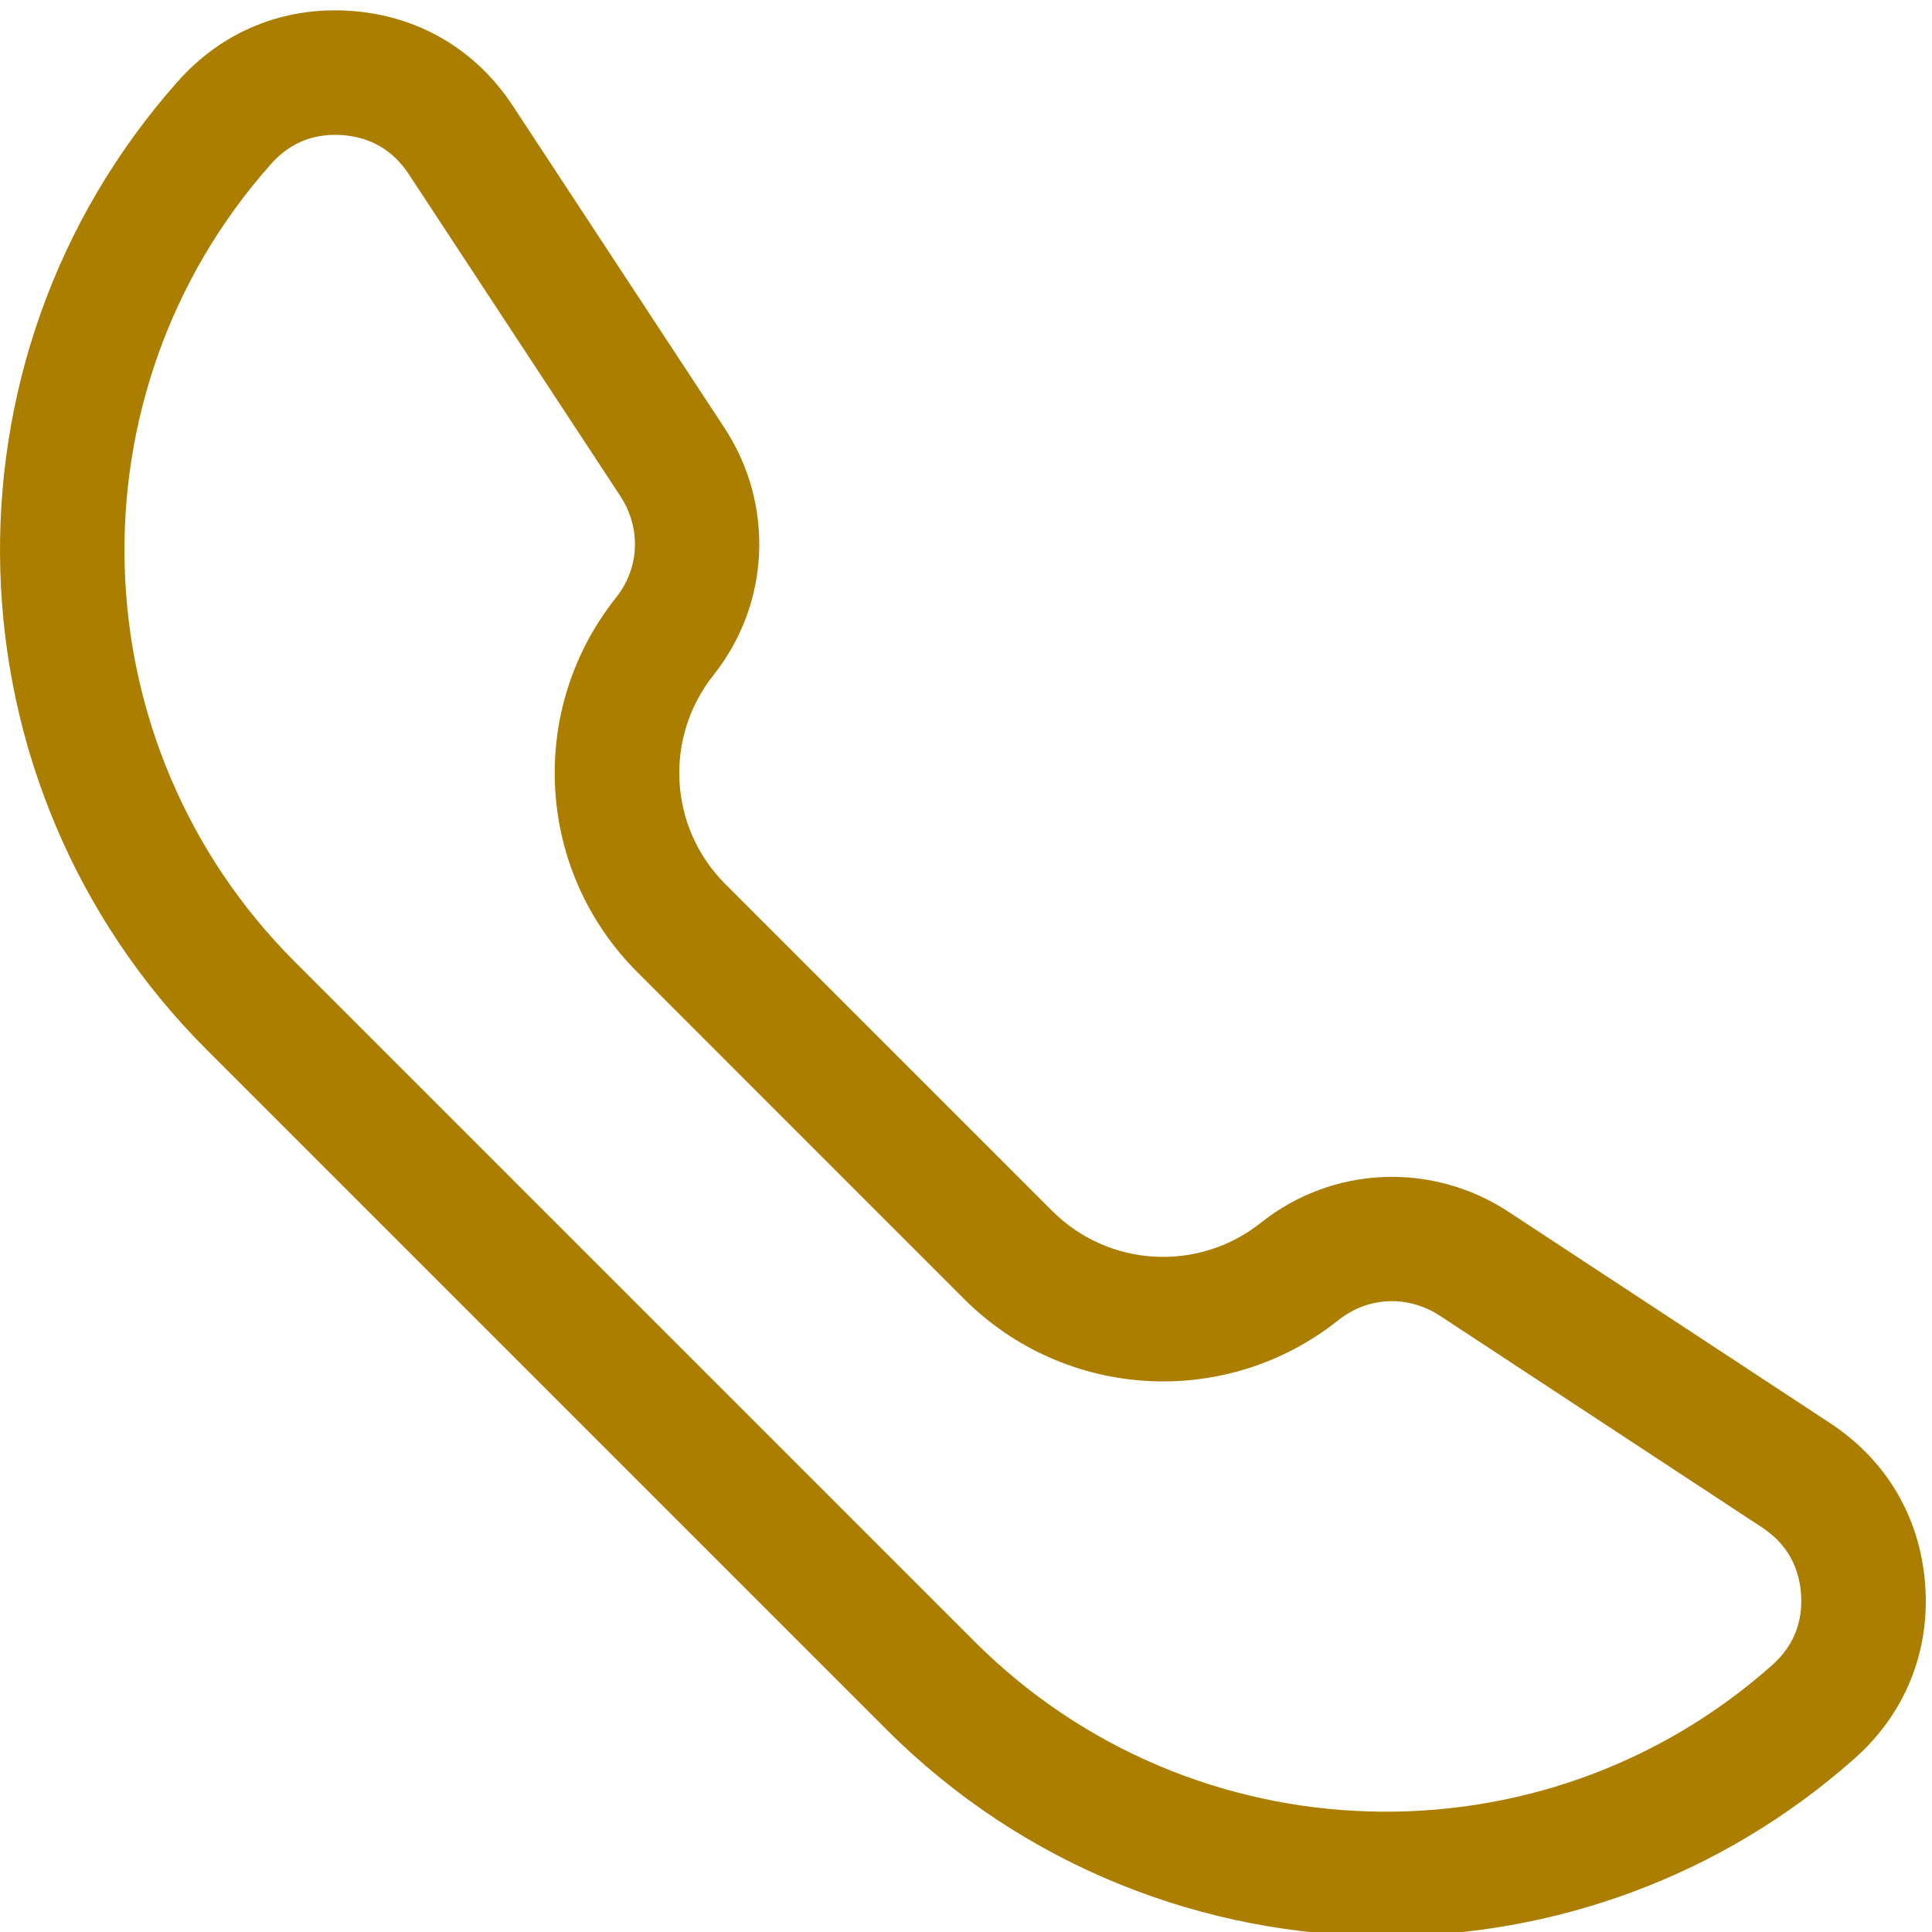
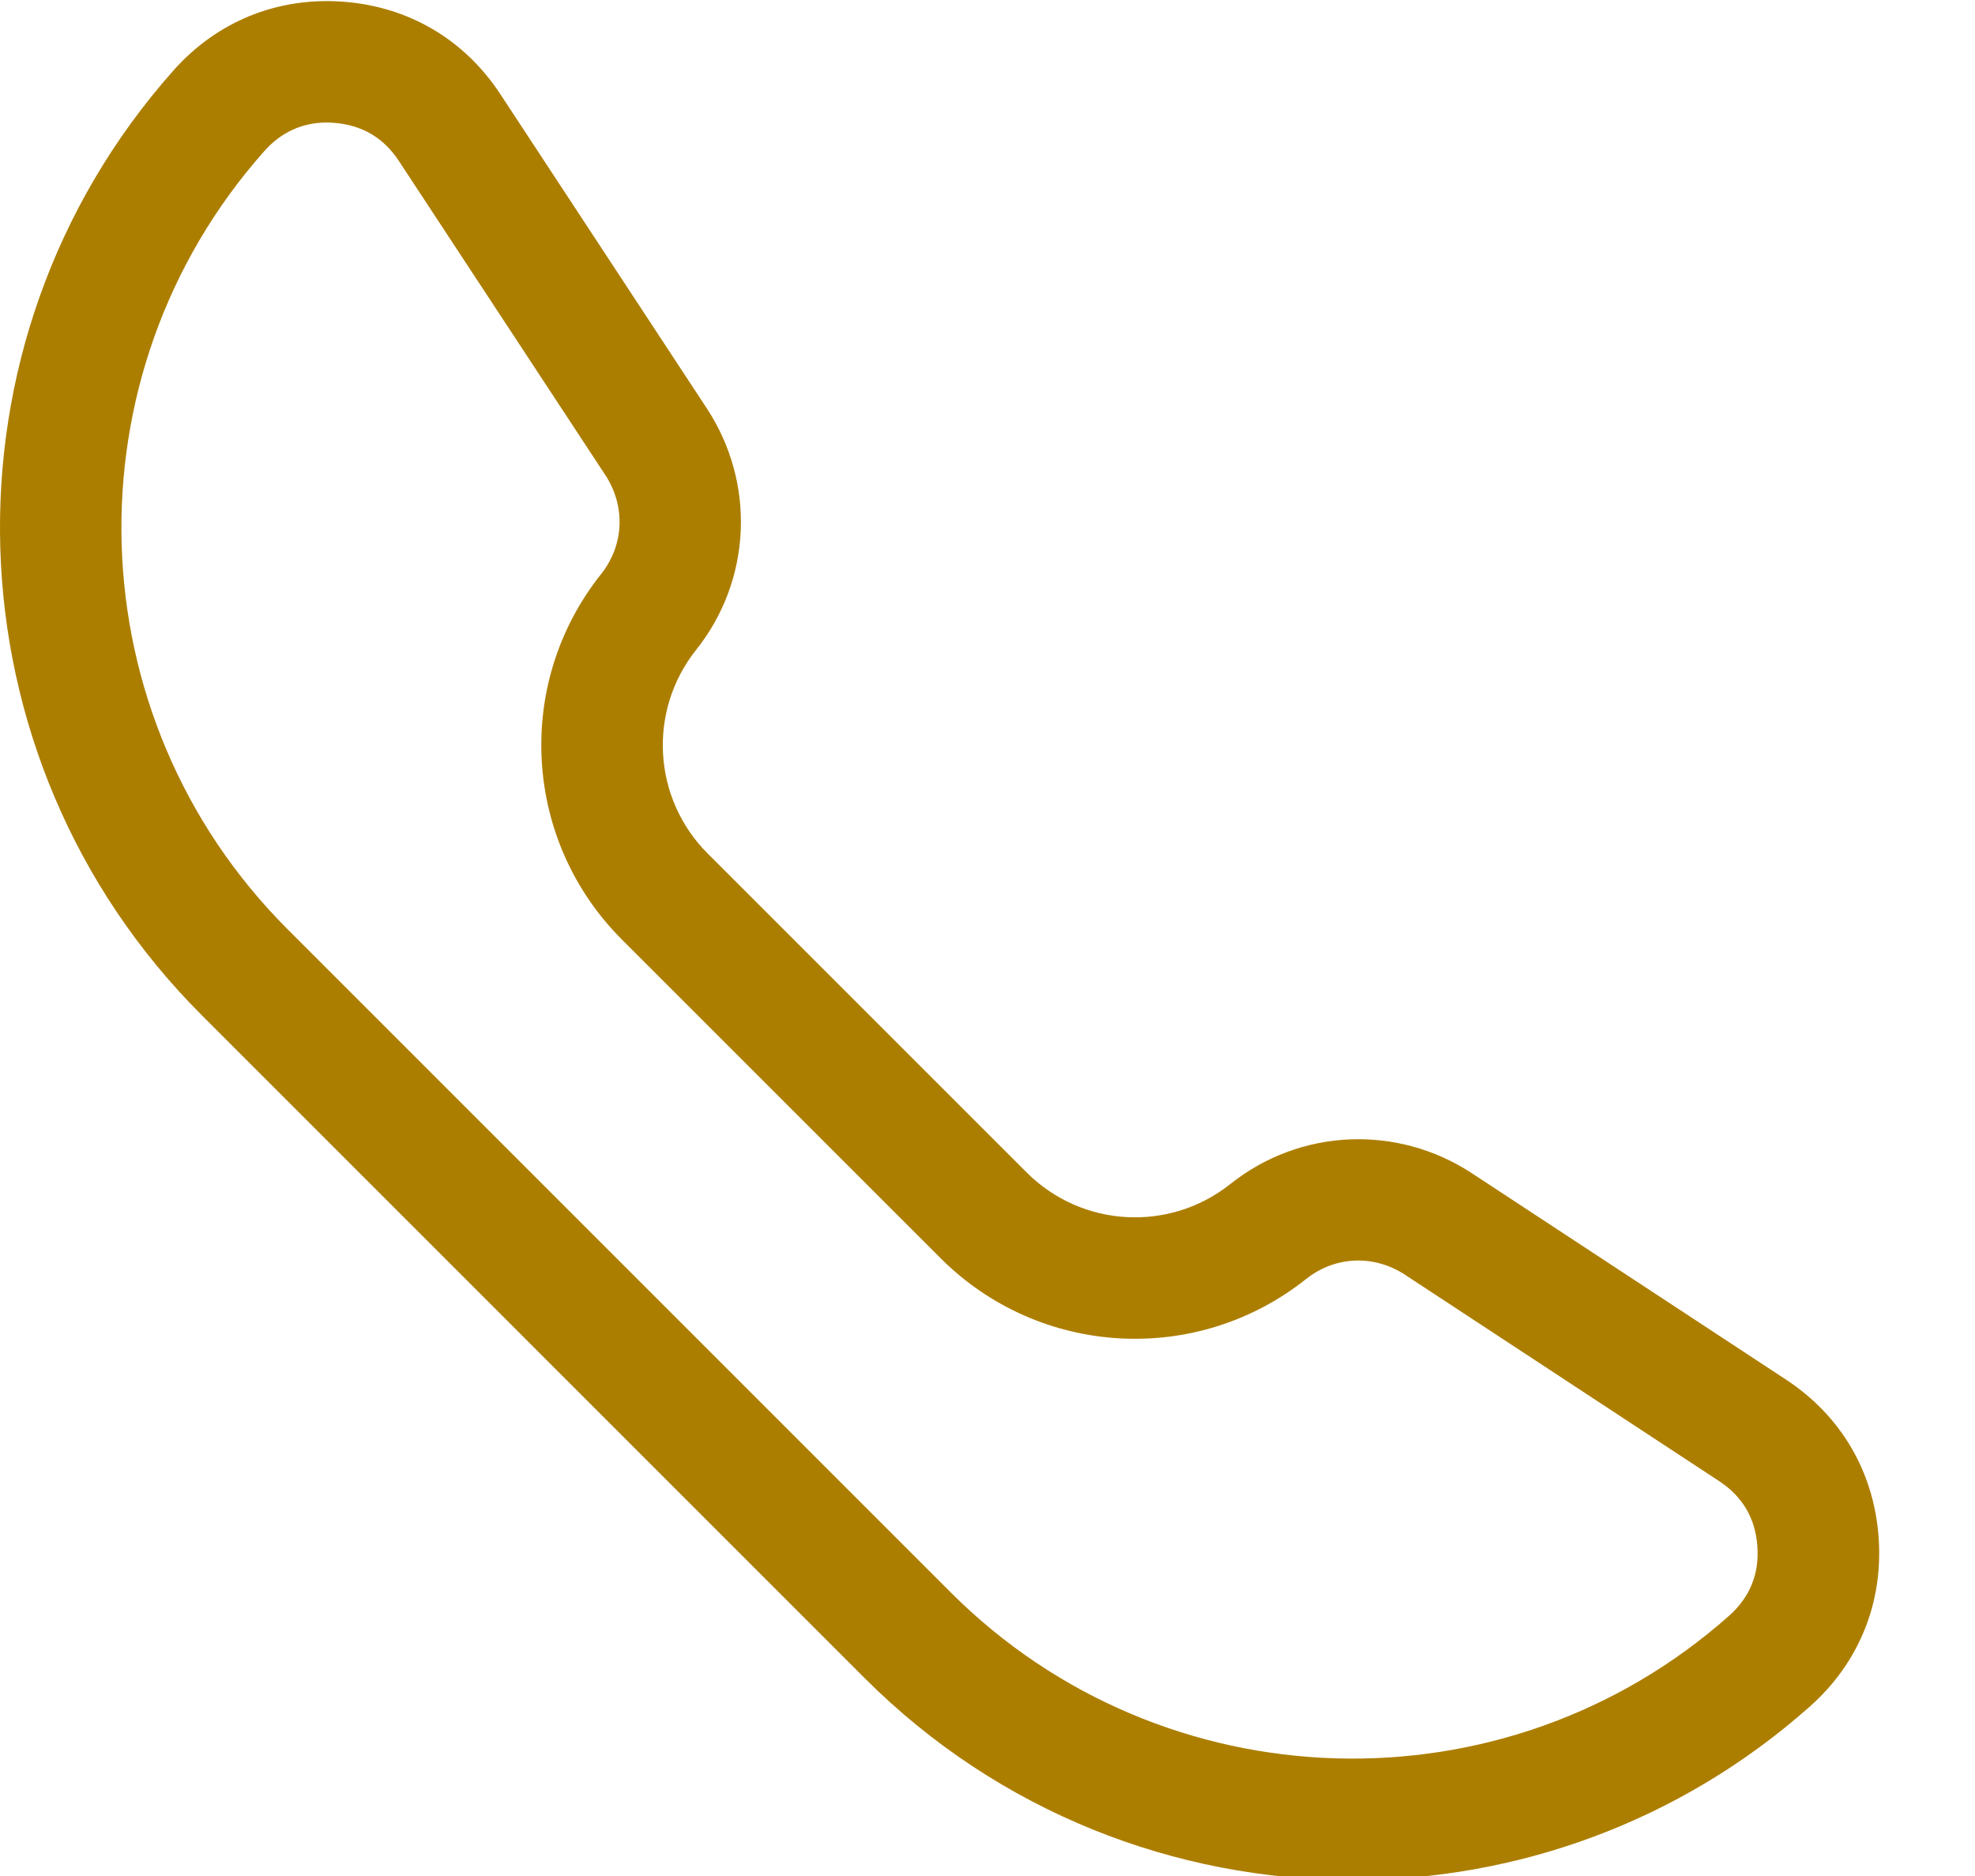
- <svg xmlns="http://www.w3.org/2000/svg" width="40" height="40" viewBox="0 0 40 40" fill="none">
-   <path d="M37.896 29.468C37.895 29.468 37.895 29.468 37.896 29.468L31.232 25.089C29.645 24.047 27.586 24.138 26.107 25.314C24.812 26.345 22.953 26.24 21.782 25.069L15.016 18.303C13.846 17.133 13.741 15.274 14.771 13.979C15.948 12.499 16.039 10.44 14.996 8.854L10.617 2.19C9.851 1.025 8.664 0.327 7.273 0.226C5.881 0.126 4.606 0.644 3.68 1.687C-1.449 7.463 -1.186 16.268 4.278 21.732L18.353 35.807C21.197 38.651 24.944 40.086 28.699 40.086C32.16 40.086 35.628 38.866 38.399 36.406C39.441 35.48 39.96 34.204 39.859 32.813C39.758 31.422 39.061 30.235 37.896 29.468ZM36.687 34.478C31.93 38.703 24.677 38.486 20.176 33.985L6.101 19.91C1.6 15.409 1.383 8.156 5.608 3.399C5.965 2.996 6.411 2.792 6.934 2.792C6.984 2.792 7.035 2.794 7.086 2.797C7.675 2.84 8.138 3.112 8.463 3.606L12.842 10.269C13.277 10.933 13.243 11.758 12.754 12.373C10.906 14.695 11.095 18.028 13.194 20.126L19.959 26.892C22.058 28.99 25.39 29.179 27.712 27.331C28.327 26.842 29.153 26.808 29.816 27.244L36.48 31.623C36.973 31.947 37.245 32.41 37.288 32.999C37.331 33.589 37.128 34.086 36.687 34.478Z" fill="#AC7E00" />
+ <svg xmlns="http://www.w3.org/2000/svg" width="20" height="19" viewBox="0 0 20 19" fill="none">
+   <path d="M18.087 13.973C18.086 13.973 18.086 13.973 18.087 13.973L14.906 11.883C14.149 11.386 13.166 11.429 12.46 11.991C11.842 12.483 10.955 12.433 10.396 11.874L7.167 8.645C6.608 8.086 6.558 7.199 7.05 6.581C7.612 5.875 7.655 4.892 7.157 4.135L5.067 0.954C4.702 0.398 4.135 0.065 3.471 0.017C2.807 -0.031 2.198 0.217 1.756 0.714C-0.692 3.471 -0.566 7.673 2.042 10.281L8.759 16.999C10.117 18.356 11.905 19.041 13.697 19.041C15.349 19.041 17.004 18.459 18.327 17.284C18.824 16.843 19.072 16.234 19.024 15.57C18.976 14.906 18.643 14.339 18.087 13.973ZM17.51 16.364C15.239 18.381 11.778 18.277 9.629 16.129L2.912 9.411C0.763 7.263 0.66 3.802 2.676 1.531C2.847 1.339 3.06 1.241 3.309 1.241C3.333 1.241 3.357 1.242 3.382 1.244C3.663 1.265 3.884 1.394 4.039 1.63L6.129 4.81C6.337 5.127 6.32 5.521 6.087 5.814C5.205 6.923 5.296 8.513 6.297 9.515L9.526 12.744C10.527 13.745 12.118 13.835 13.226 12.954C13.52 12.72 13.914 12.704 14.23 12.912L17.411 15.002C17.646 15.157 17.776 15.378 17.796 15.659C17.817 15.94 17.72 16.177 17.51 16.364Z" fill="#AC7E00" />
</svg>
